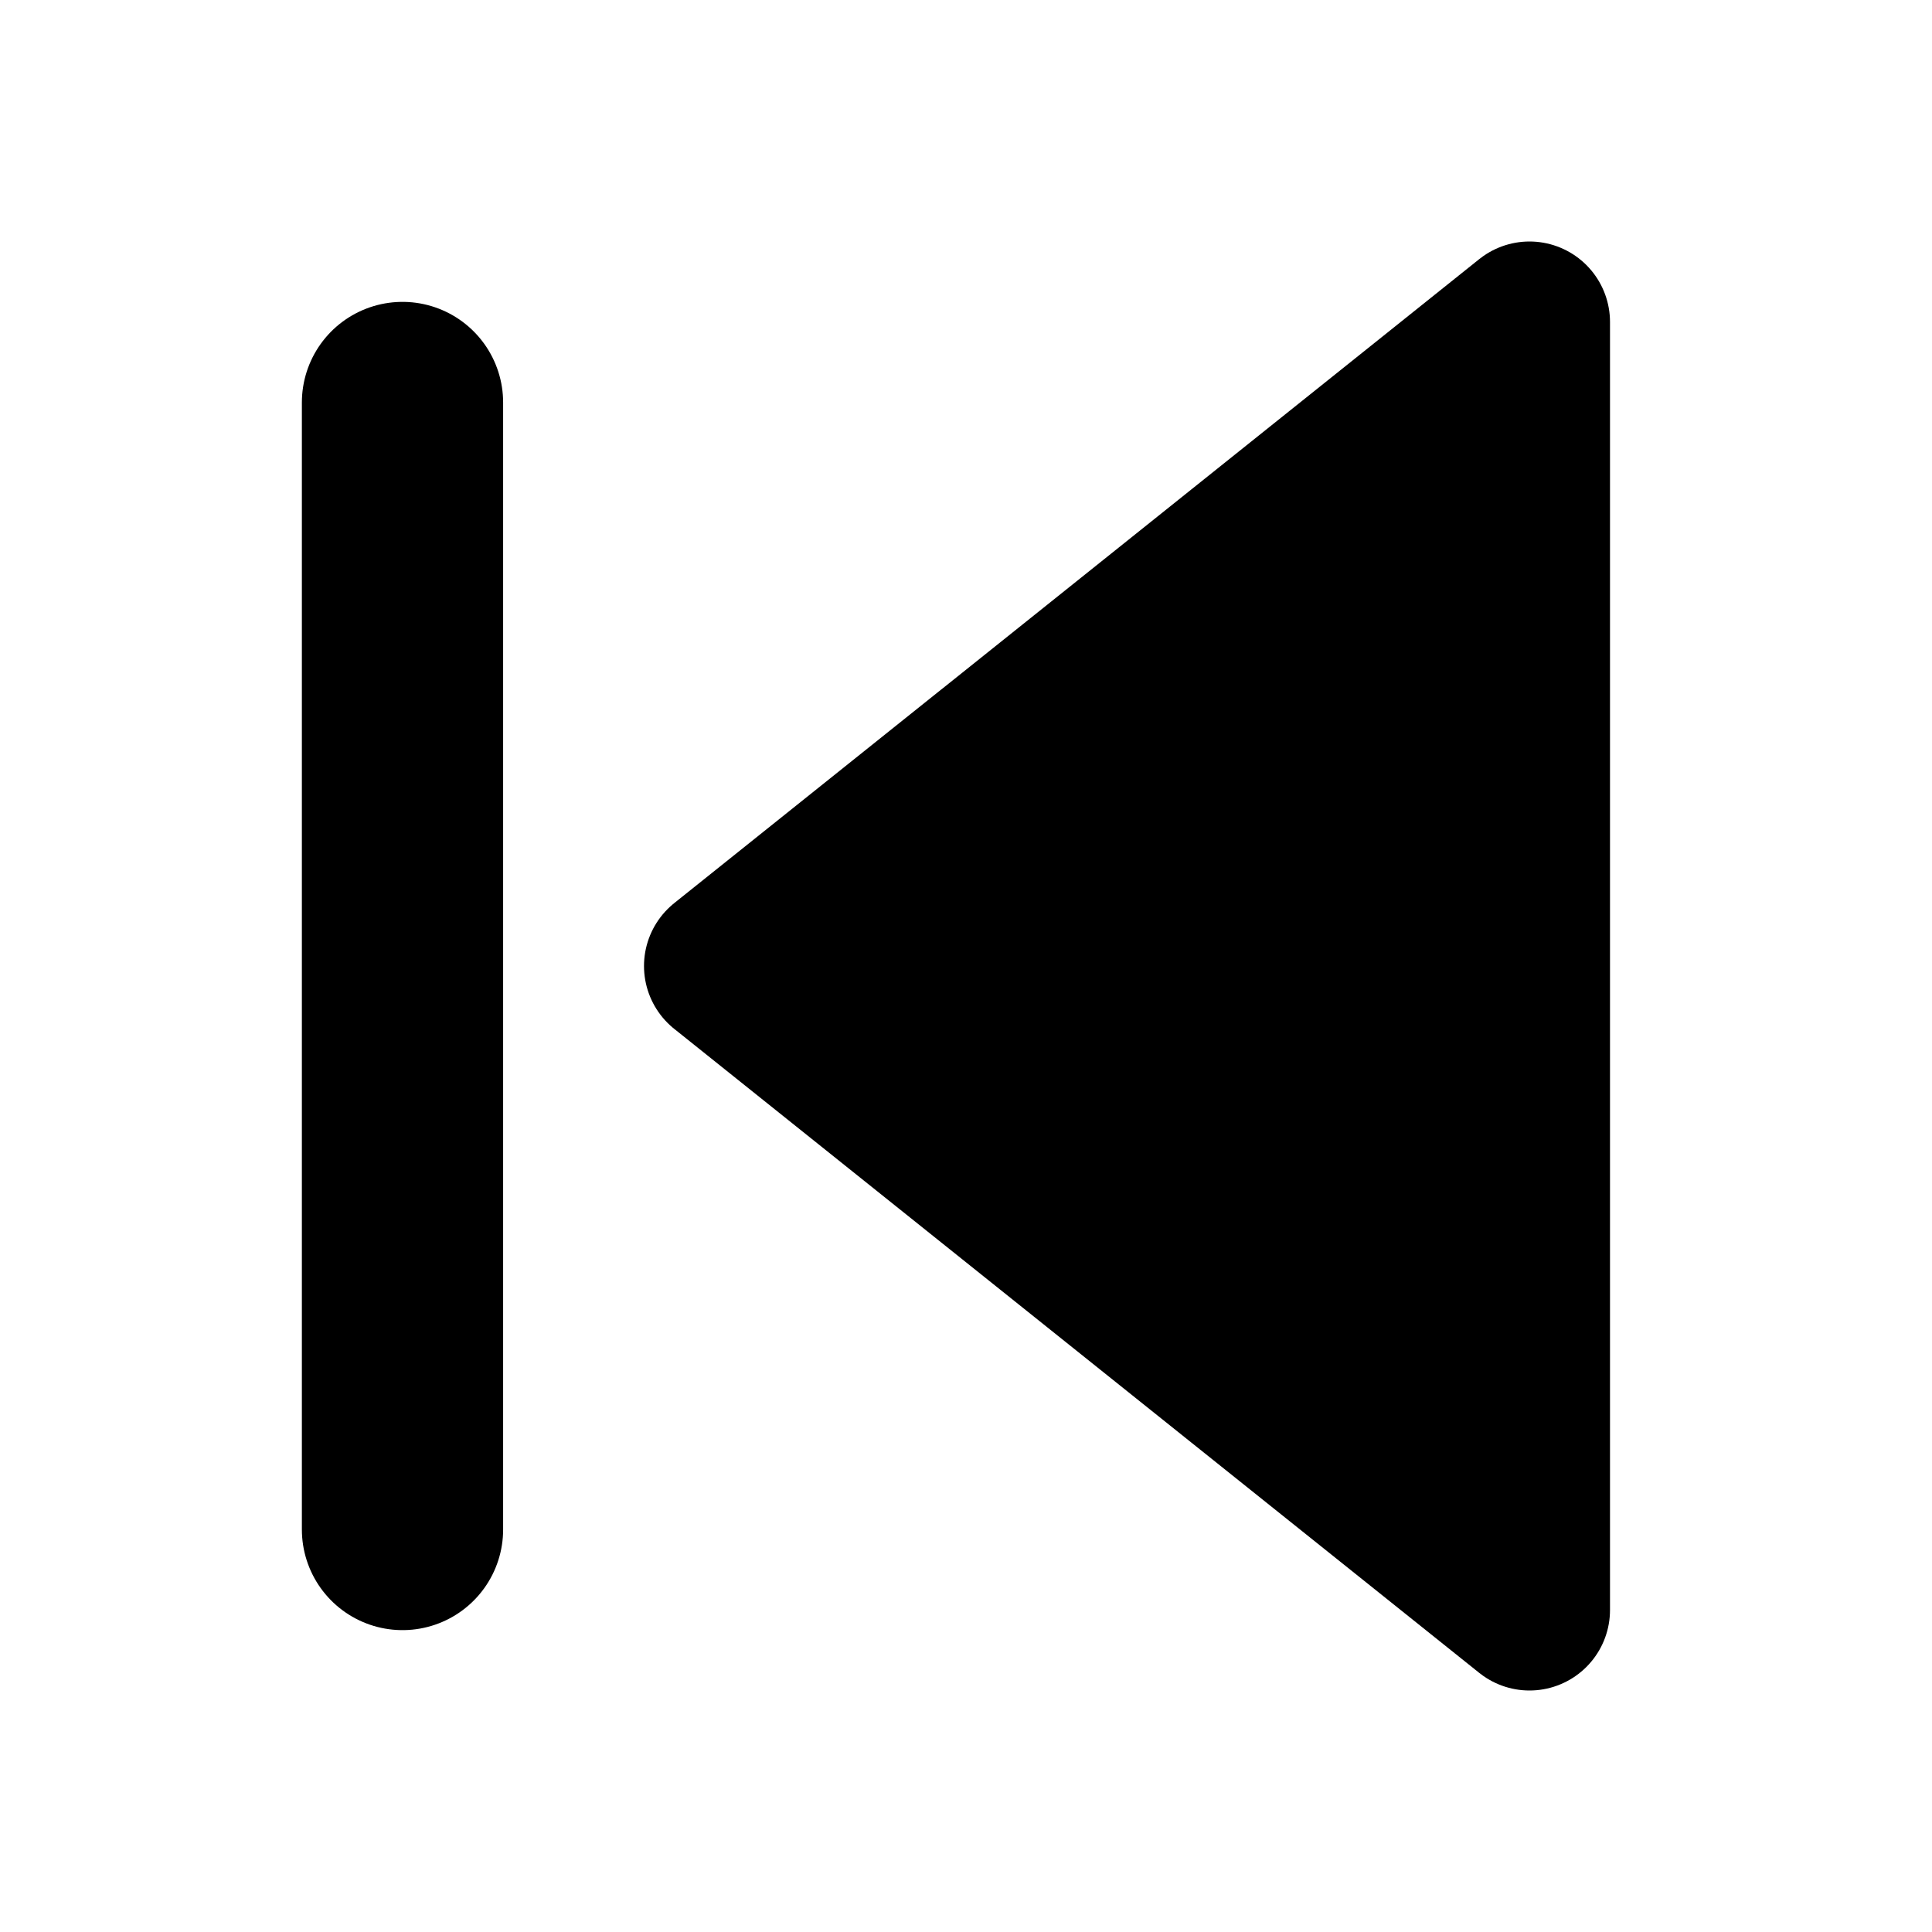
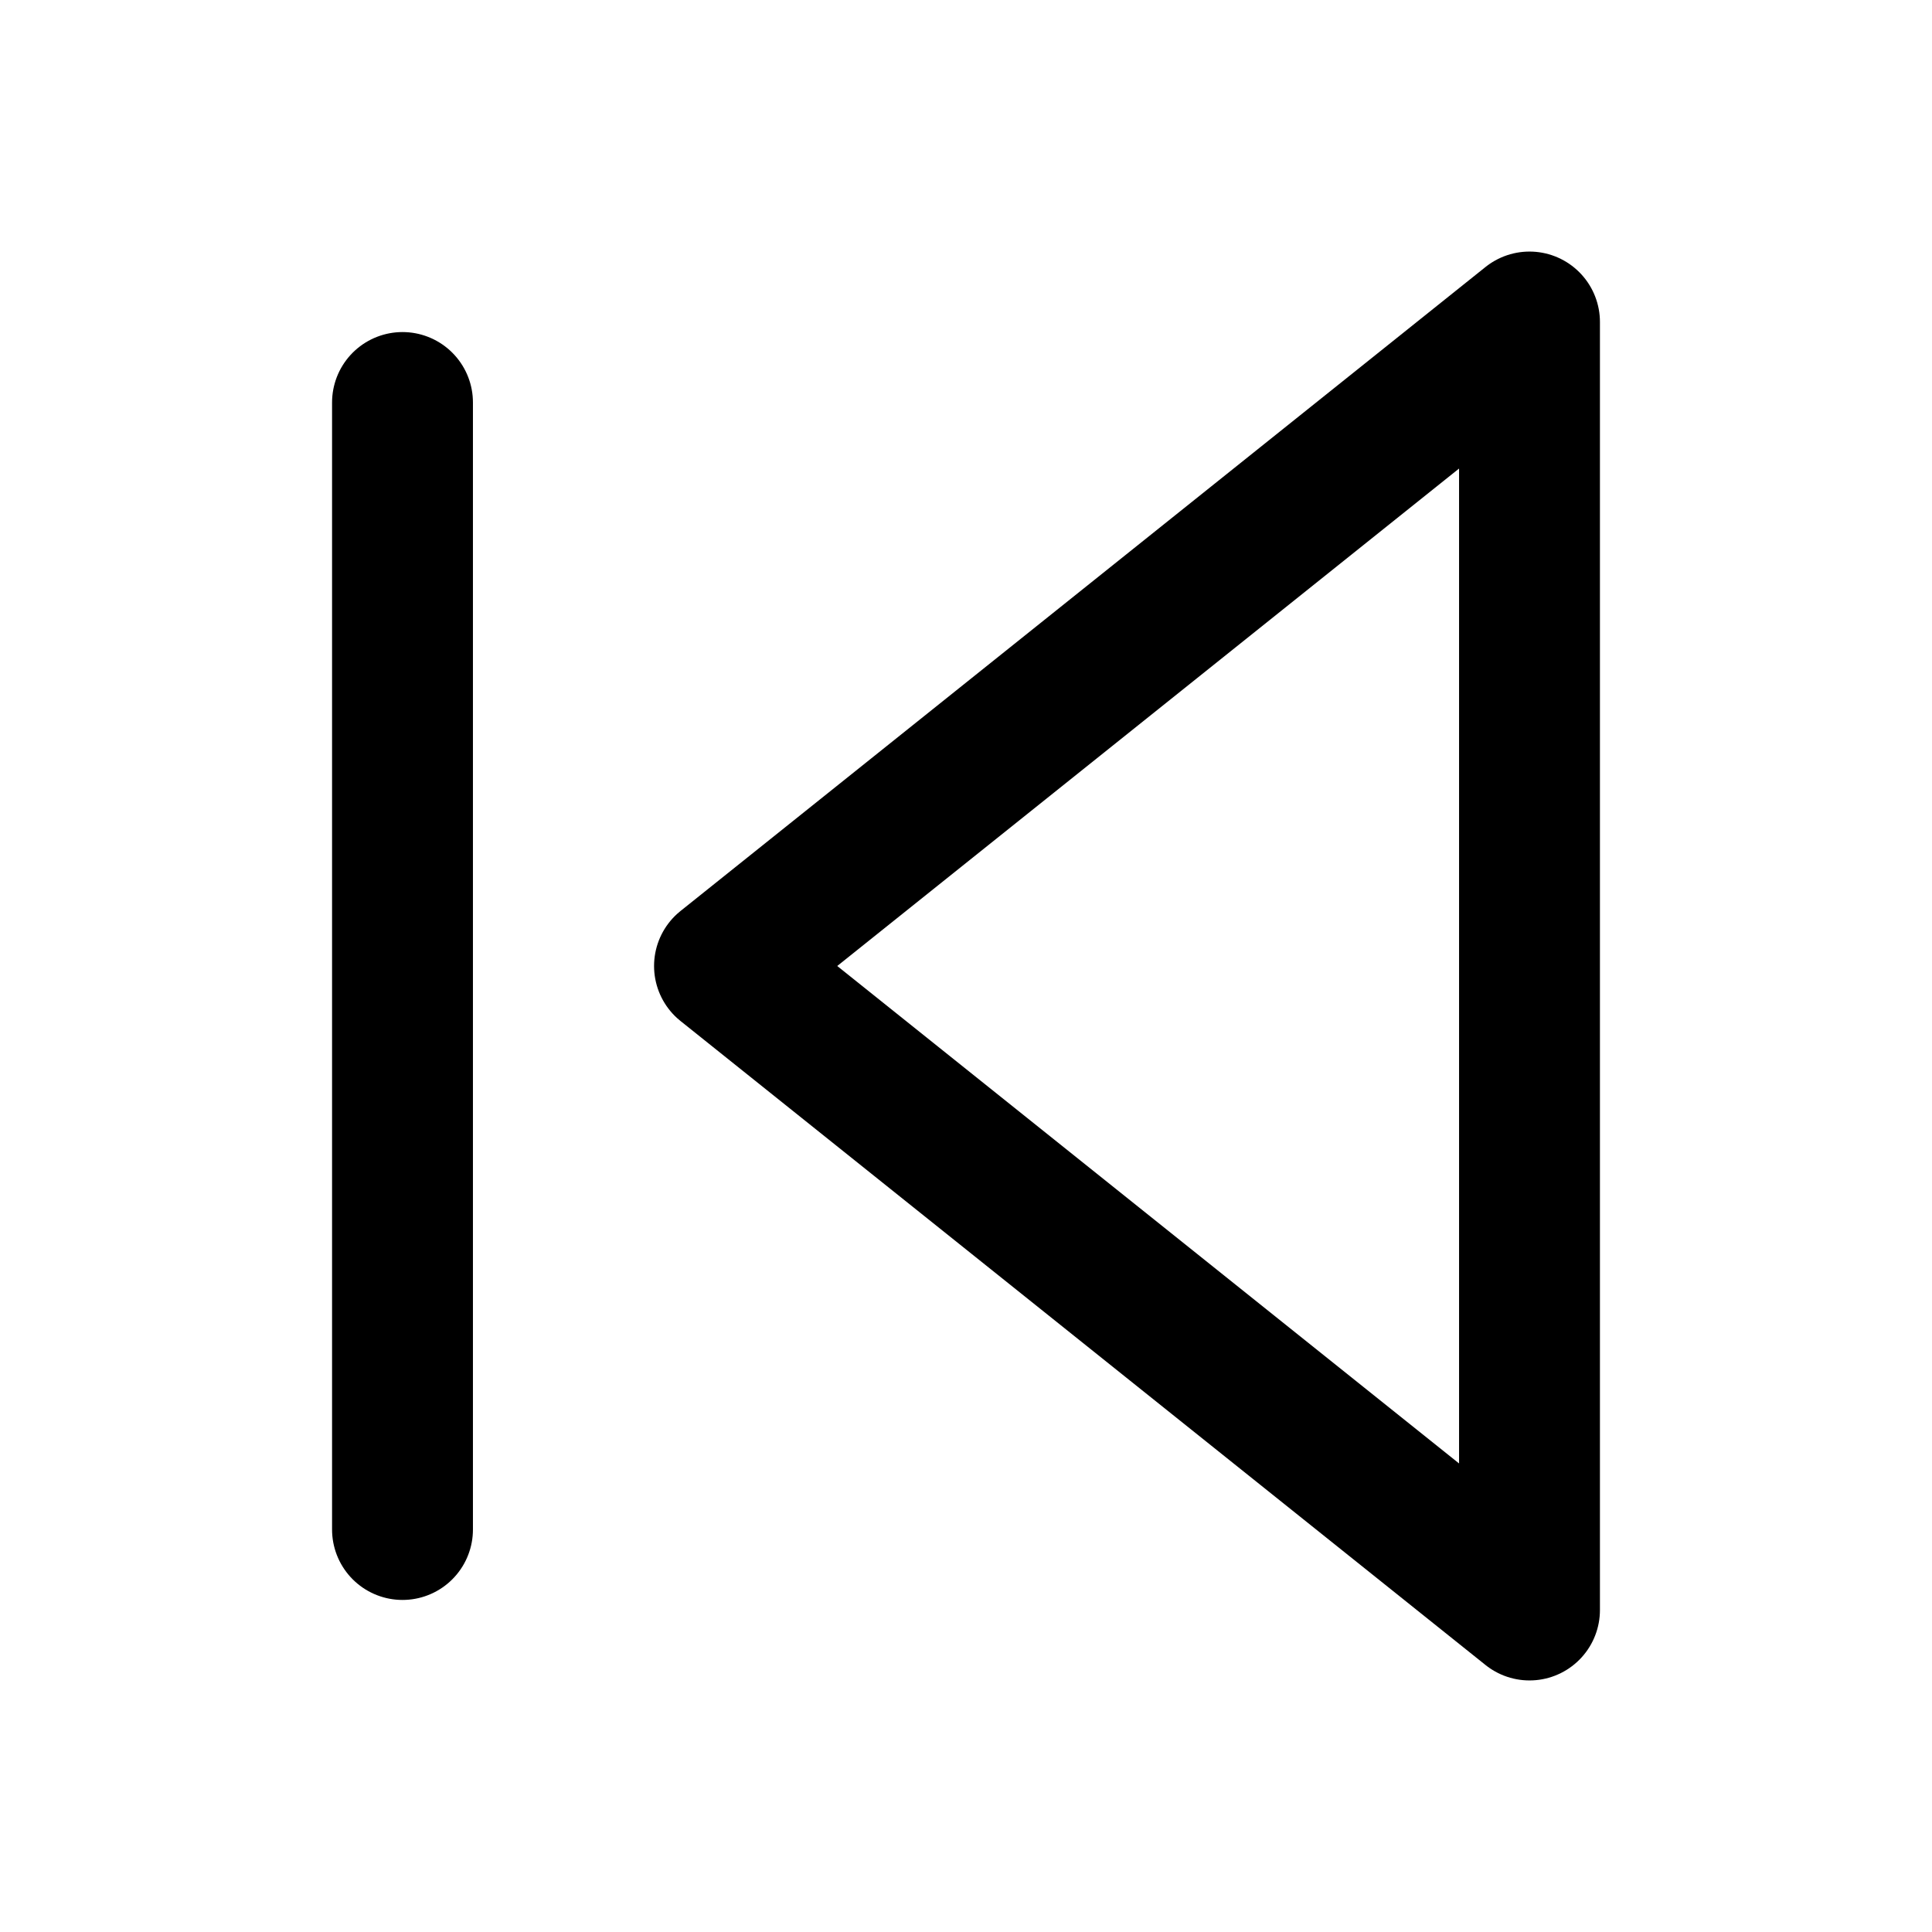
- <svg xmlns="http://www.w3.org/2000/svg" viewBox="0 0 24 24" width="24" height="24" fill="currentColor" stroke="currentColor" stroke-width="2" stroke-linecap="round" stroke-linejoin="round">
+ <svg xmlns="http://www.w3.org/2000/svg" viewBox="0 0 24 24" width="24" height="24" fill="none" stroke="currentColor" stroke-width="1.75" stroke-linecap="round" stroke-linejoin="round">
  <polygon points="19 20 9 12 19 4 19 20" />
-   <line x1="5" y1="19" x2="5" y2="5" stroke-width="2.5" />
+   <line x1="5" y1="19" x2="5" y2="5" />
</svg>
